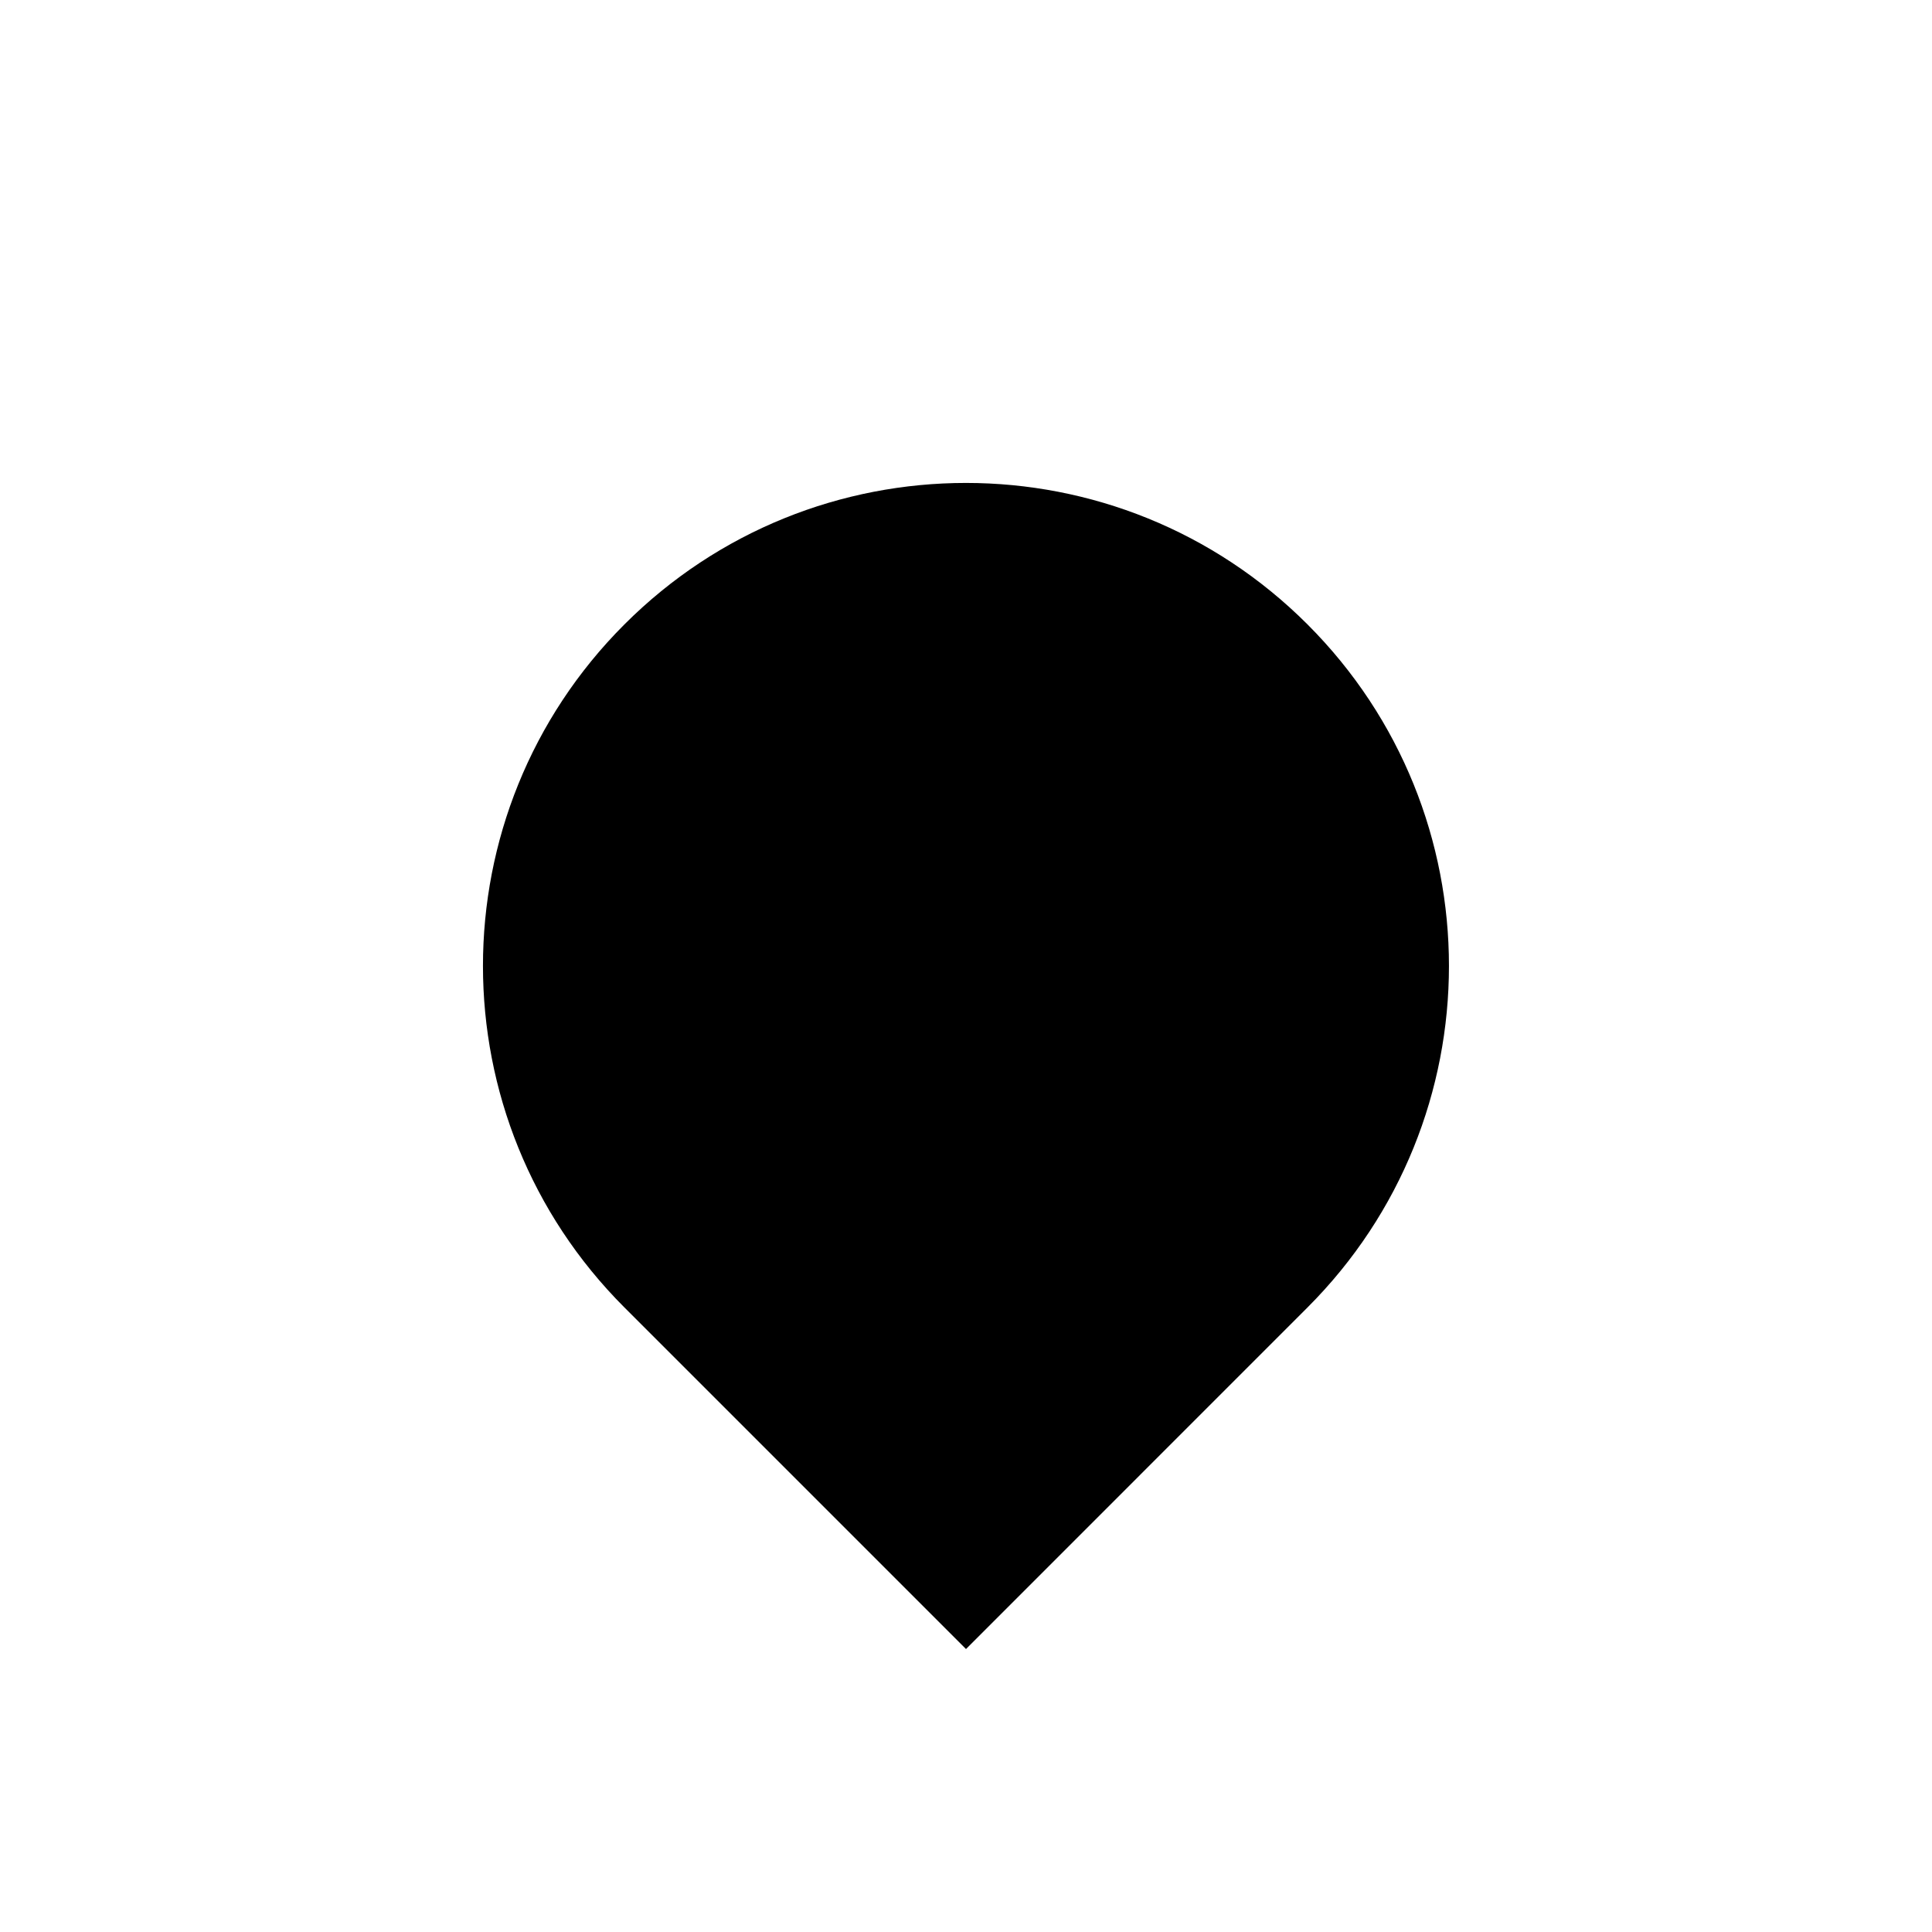
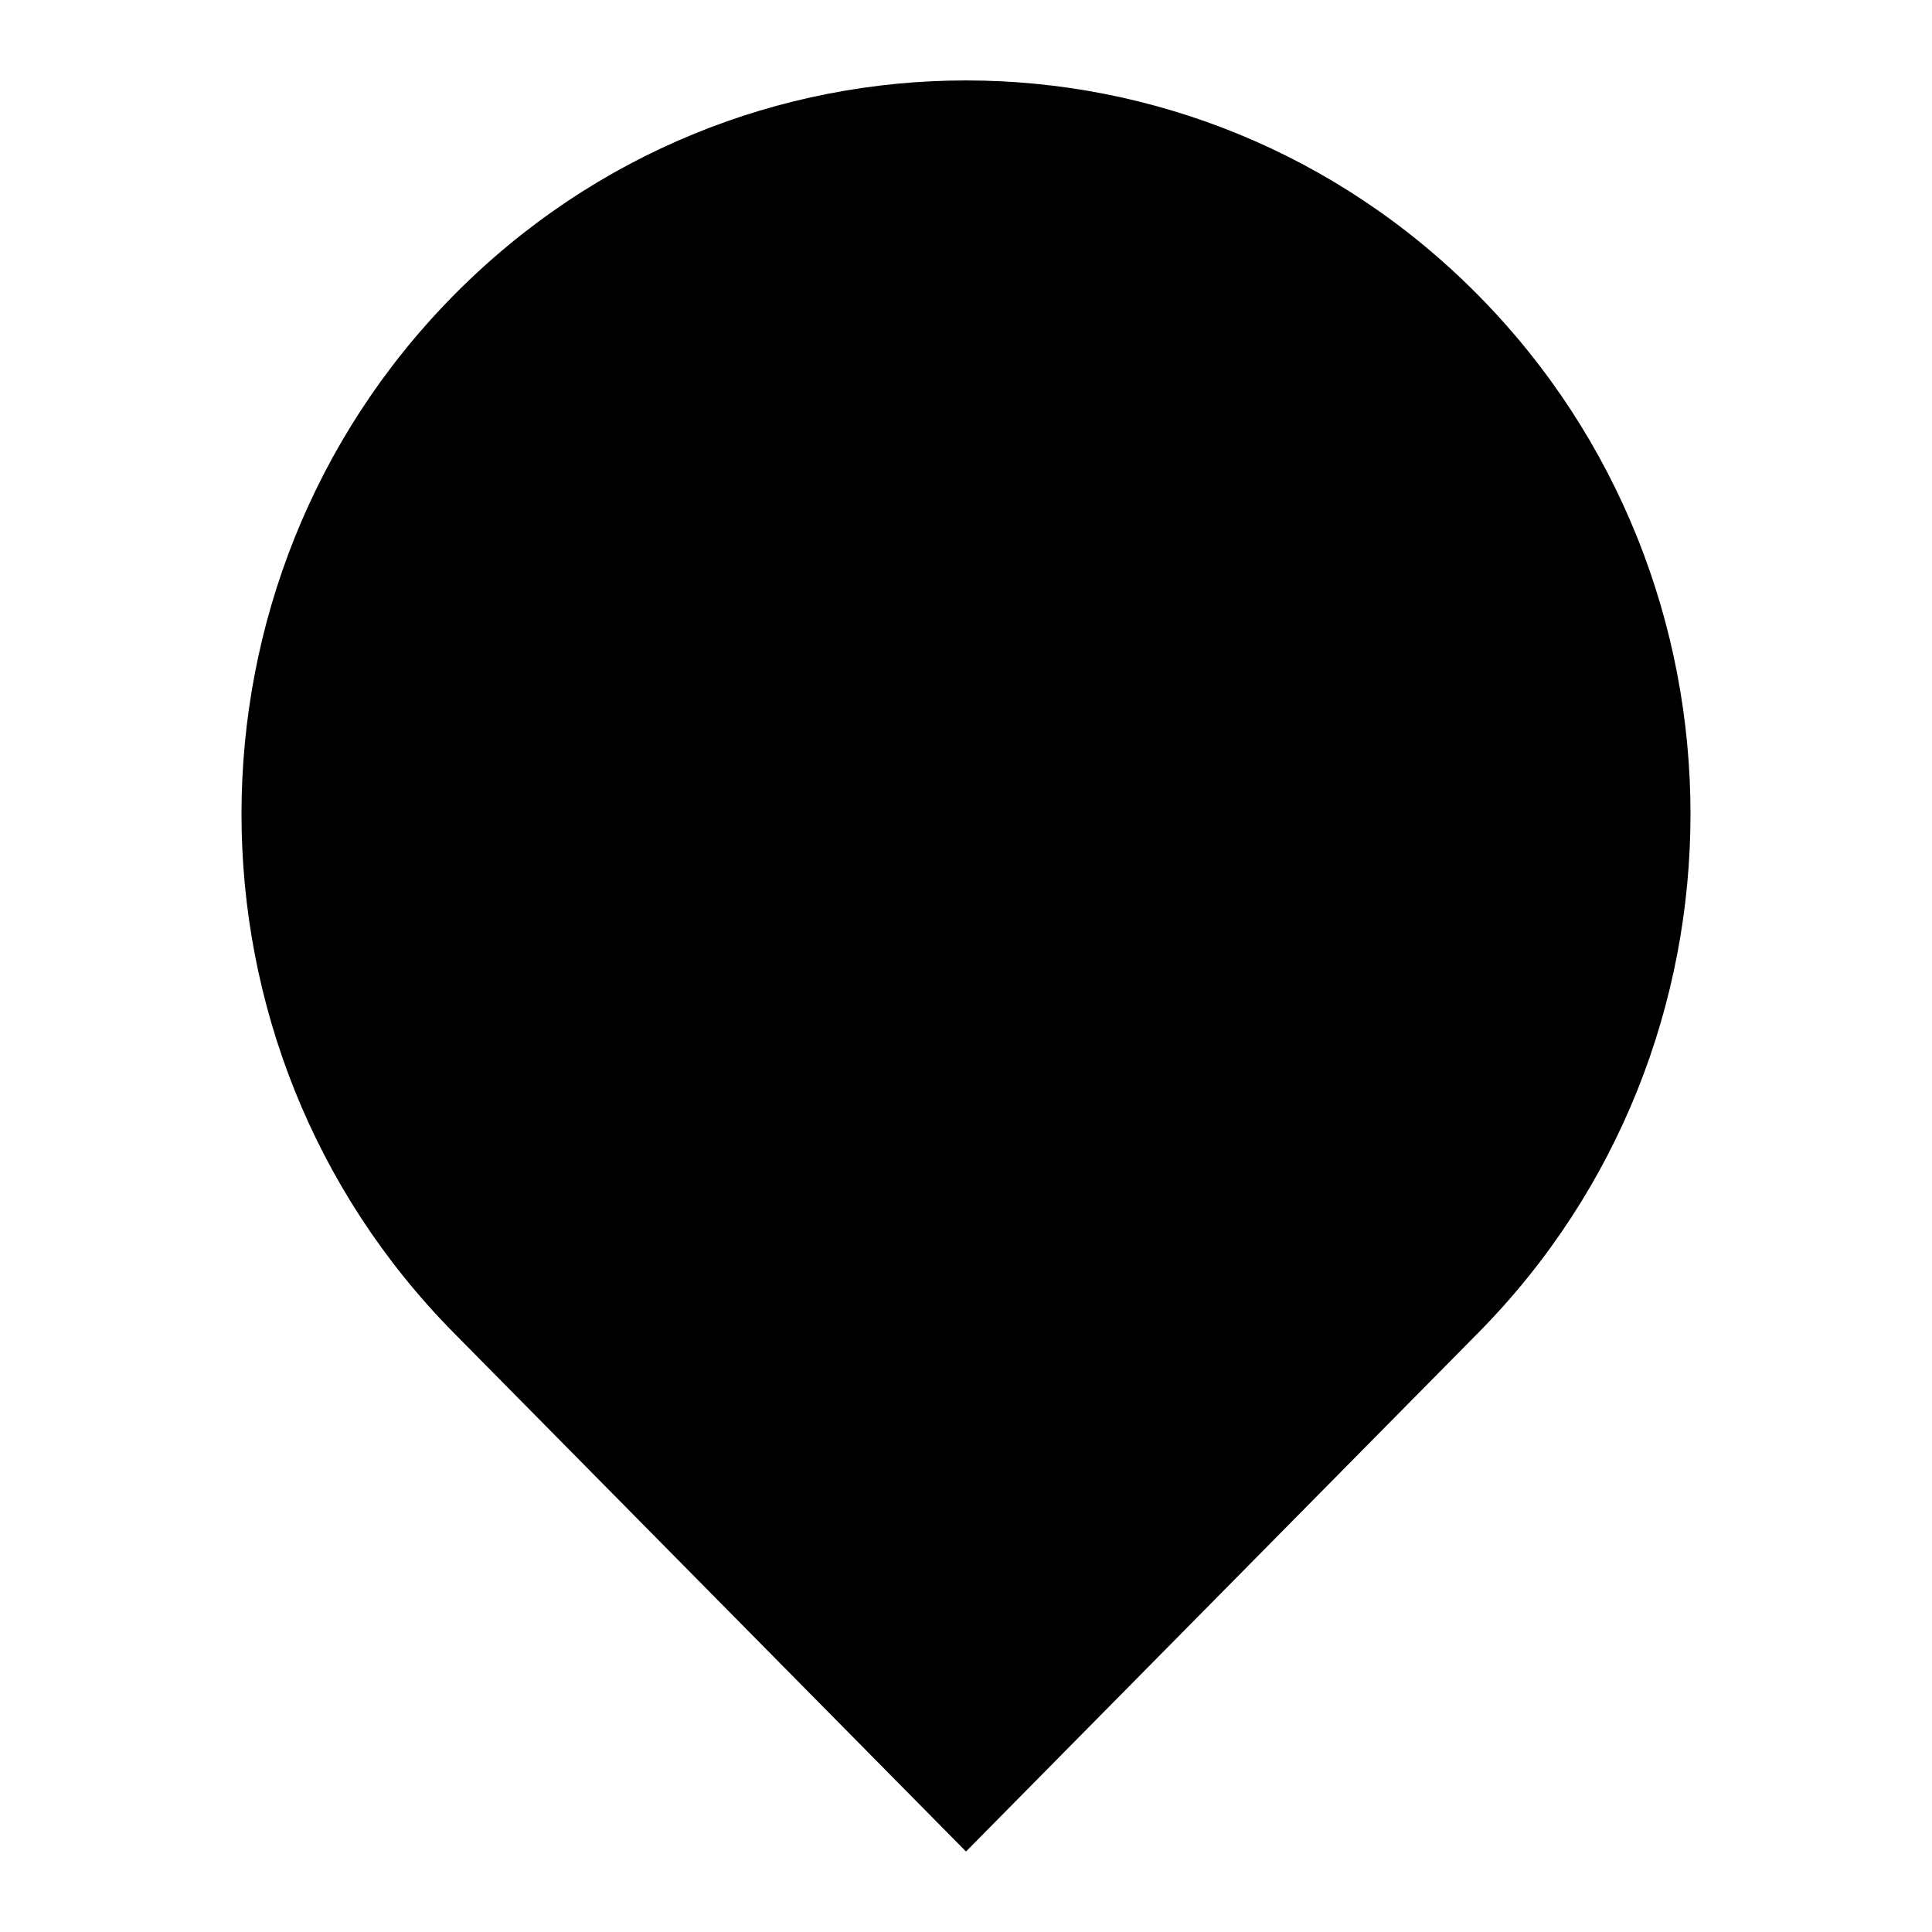
<svg xmlns="http://www.w3.org/2000/svg" xmlns:xlink="http://www.w3.org/1999/xlink" width="24" height="24" version="1.1" viewBox="0 0 24 24" id="svg17">
  <defs id="defs6">
    <linearGradient id="color-primary-dark">
      <stop stop-color="#1A73E8" offset="1" id="stop2" />
    </linearGradient>
    <linearGradient id="a" x1="-3.5527e-15" x2="24" gradientUnits="userSpaceOnUse" xlink:href="#color-primary-dark" />
  </defs>
-   <path d="m 12,20.485 -4.243,-4.243 a 6,6 0 1 1 8.485,0 z" fill="#000000" id="path10" />
+   <path d="M 12,23 5.636,16.556 a 9,9.113 0 1 1 12.728,0 z" fill="#000000" id="path10" style="stroke-width:1.509" />
</svg>
